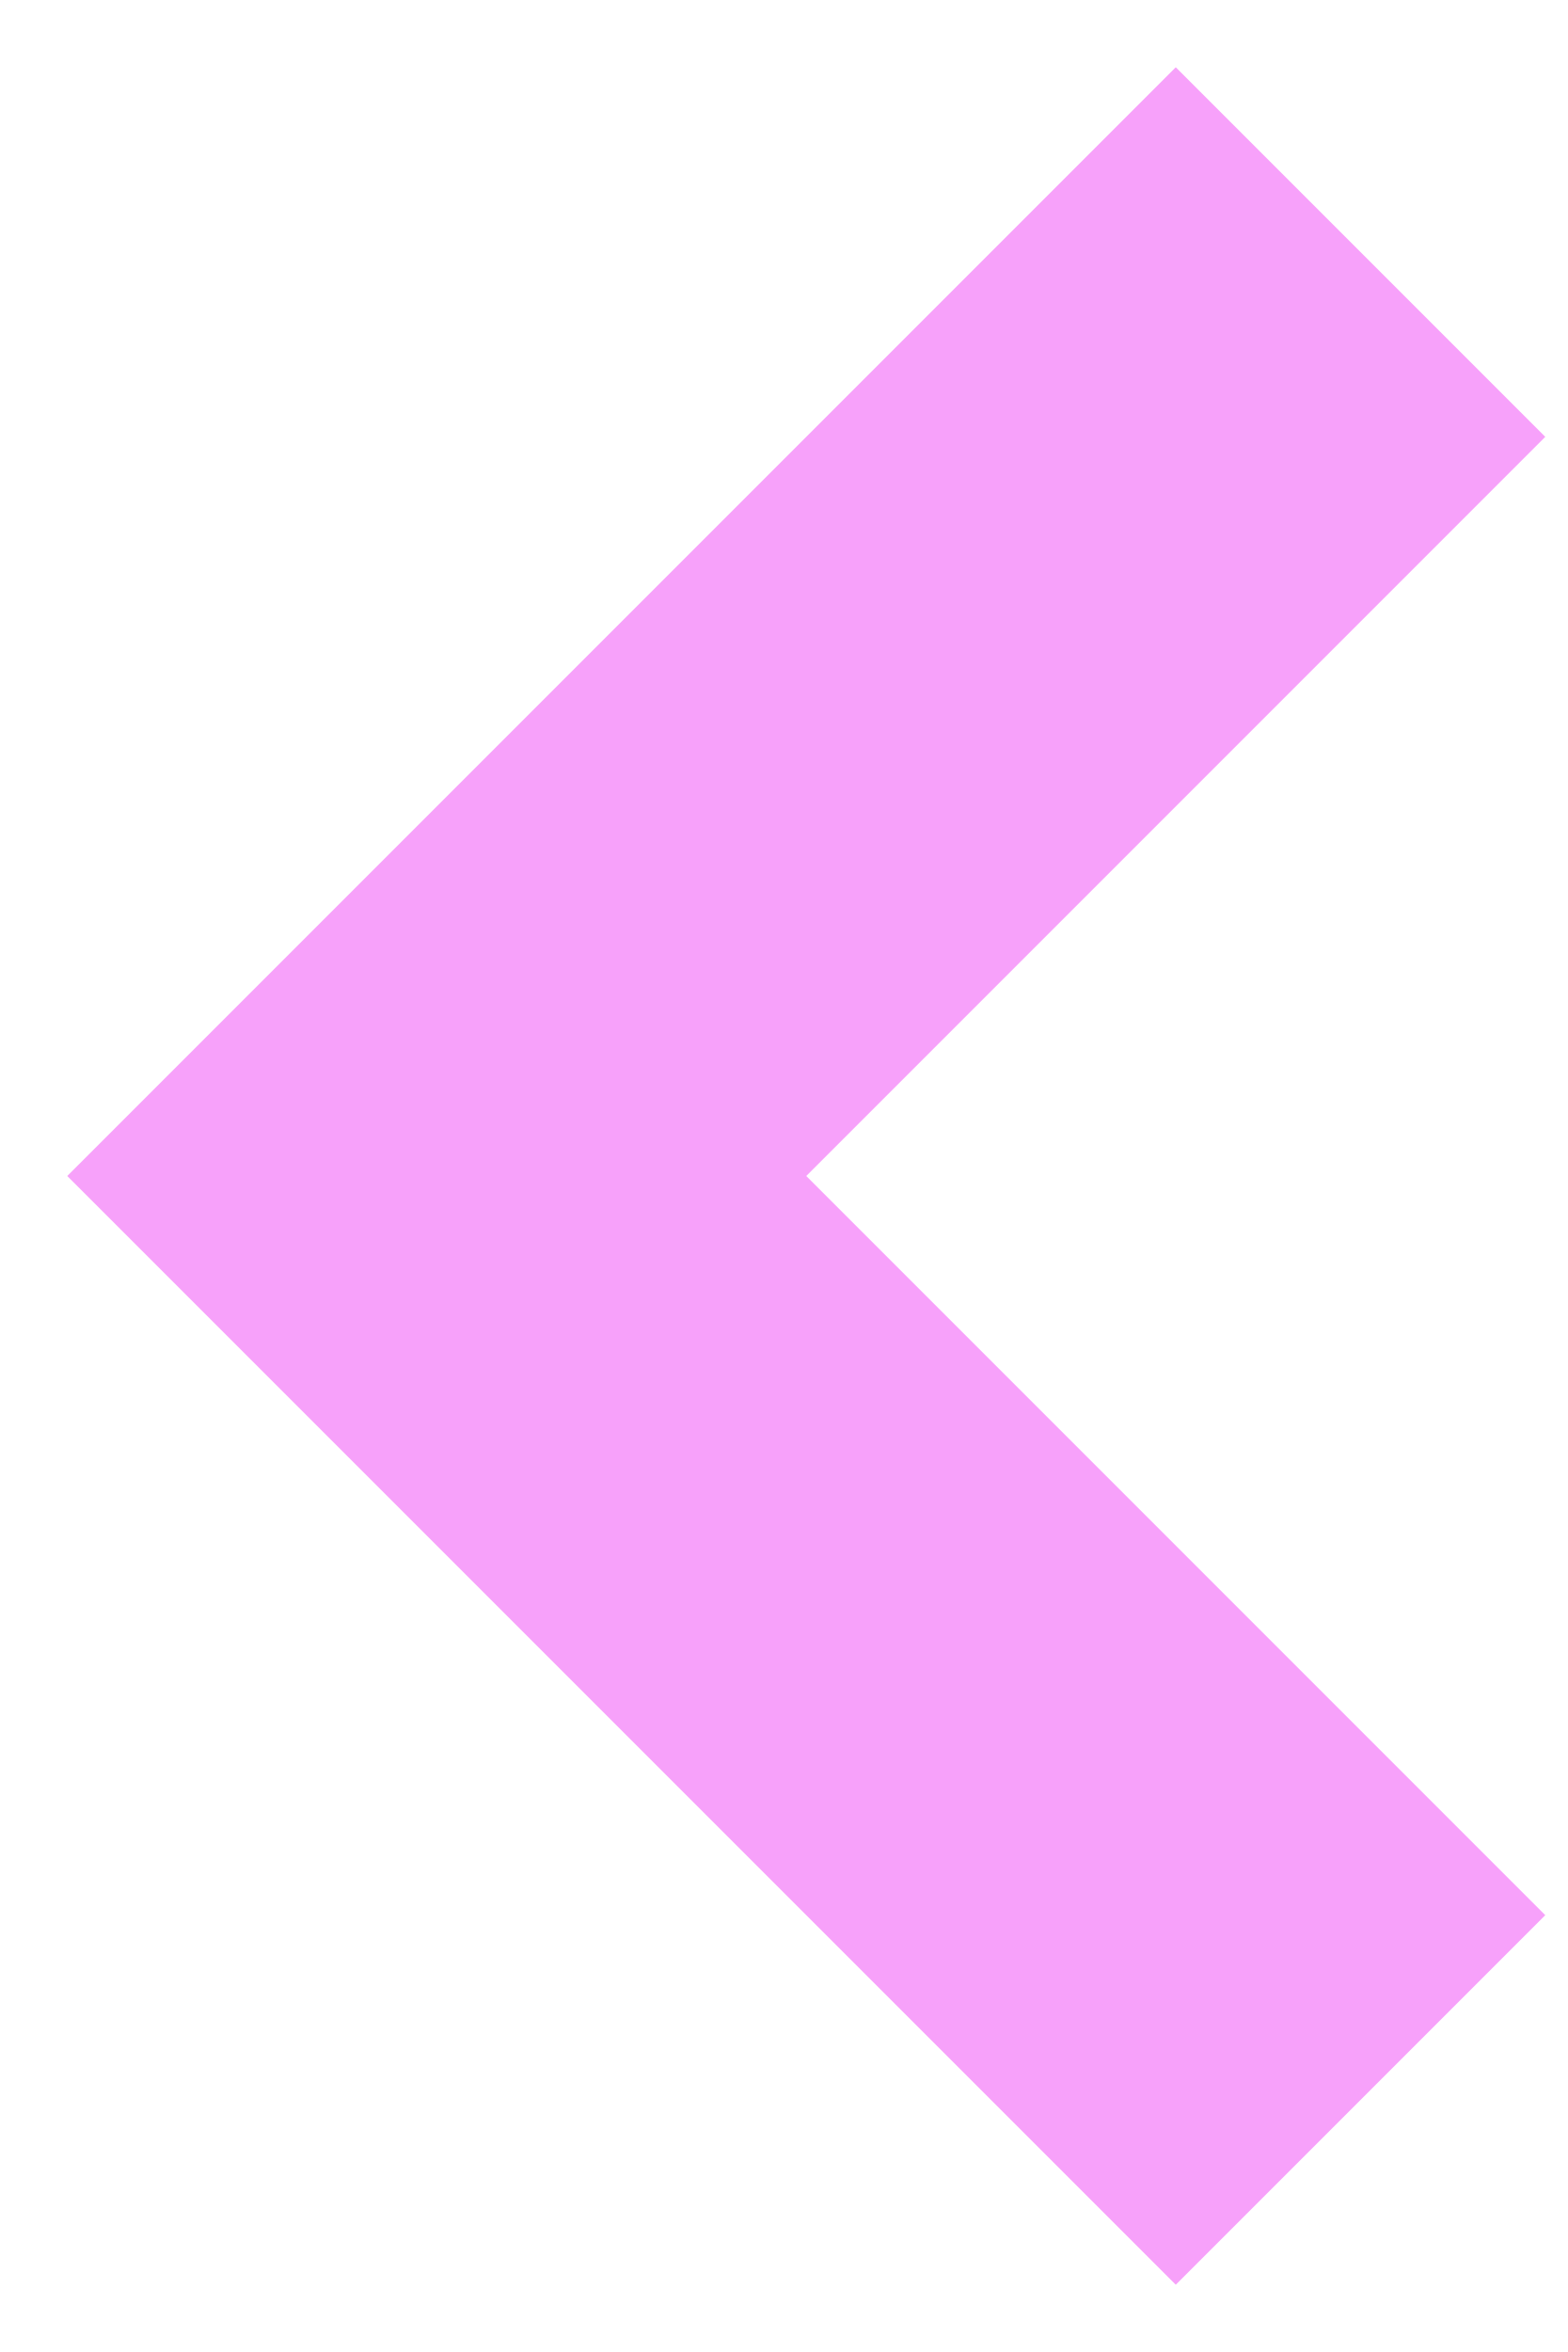
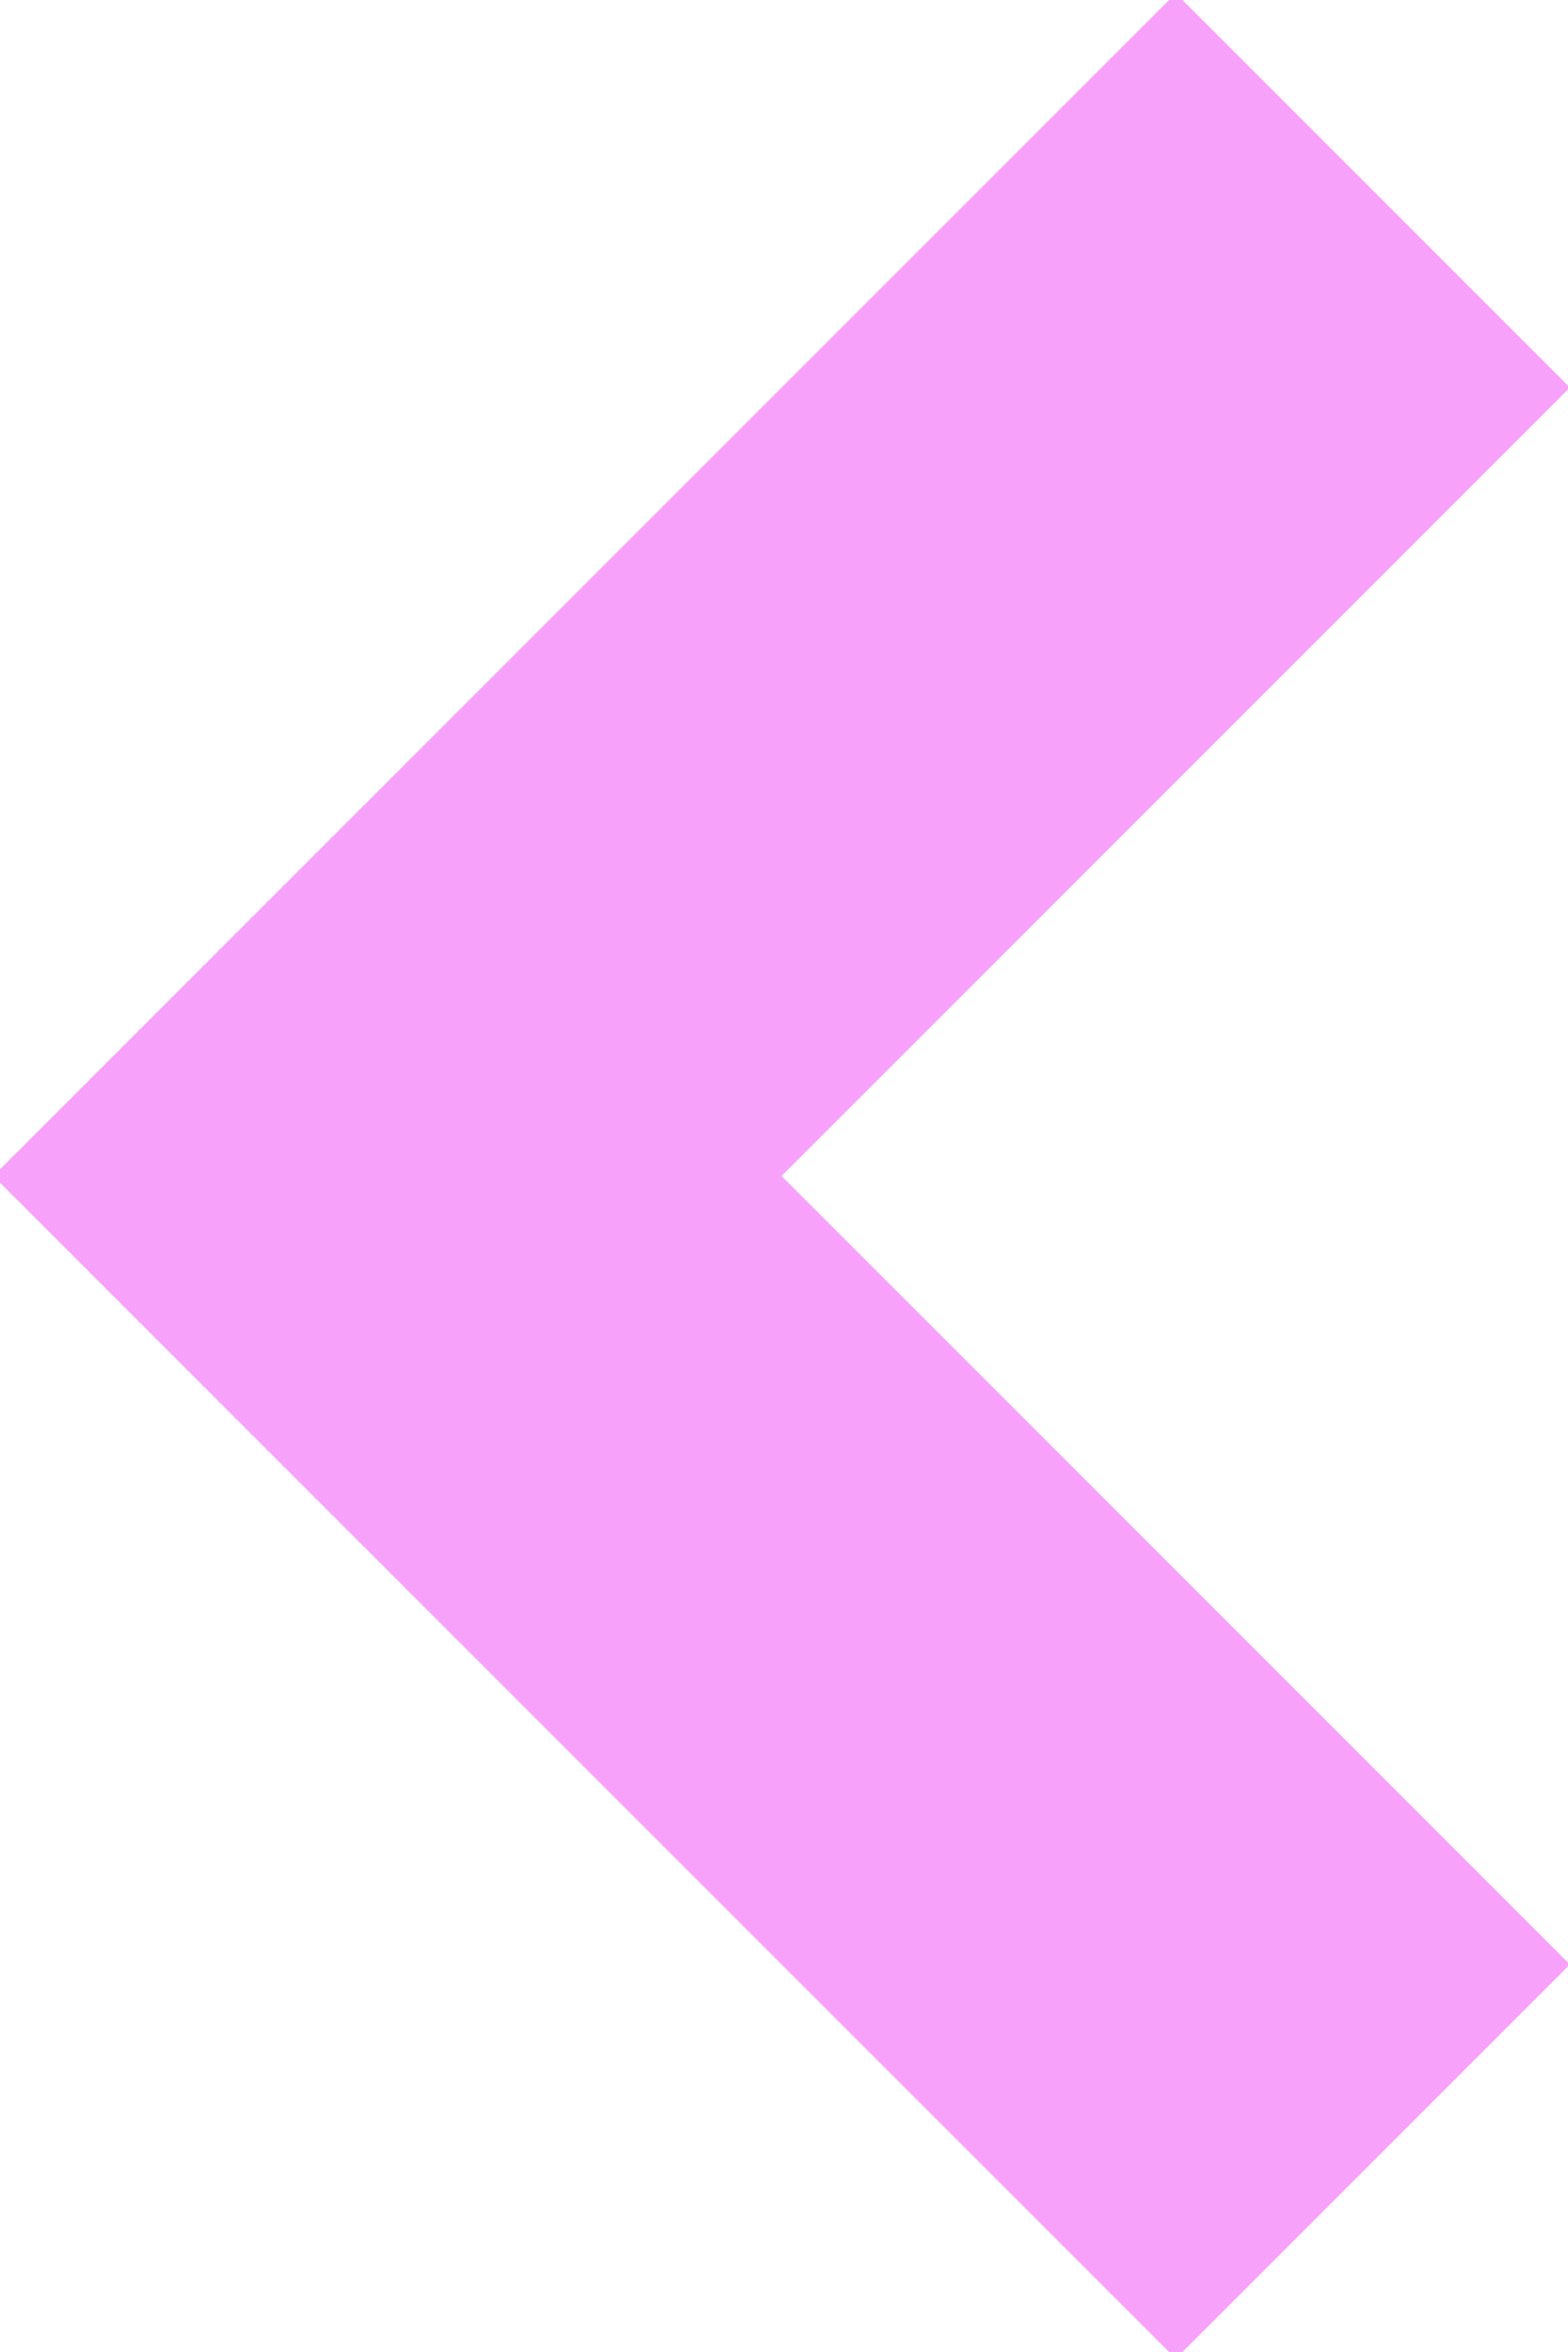
- <svg xmlns="http://www.w3.org/2000/svg" width="12px" height="18px" viewBox="0 0 12 18" version="1.1">
+ <svg xmlns="http://www.w3.org/2000/svg" width="20px" height="30px" viewBox="0 0 20 30" version="1.1">
  <defs />
-   <g id="Desktop-(M/M-design)" stroke="none" stroke-width="1" fill="none" fill-rule="evenodd">
-     <g id="symbols" transform="translate(-73, -15)" fill="#F7A1FA">
-       <path d="M84,26 L76,26 L76,30 L86,30 L88,30 L88,18 L84,18 L84,26 Z" id="Arrow-Left-Copy" transform="translate(82, 24) rotate(135) translate(-82, -24) " />
+   <g id="Page-1" stroke="none" stroke-width="1" fill="none" fill-rule="evenodd">
+     <g id="arrow-left" transform="translate(-1, -1)" fill="#F7A1FA">
+       <g id="Desktop-(M/M-design)">
+         <g id="symbols">
+           <polygon id="Arrow-Left-Copy" transform="translate(16, 16) rotate(135) translate(-16, -16) " points="19.556 19.556 5.333 19.556 5.333 26.667 23.111 26.667 26.667 26.667 26.667 5.333 19.556 5.333" />
+         </g>
+       </g>
    </g>
  </g>
</svg>
